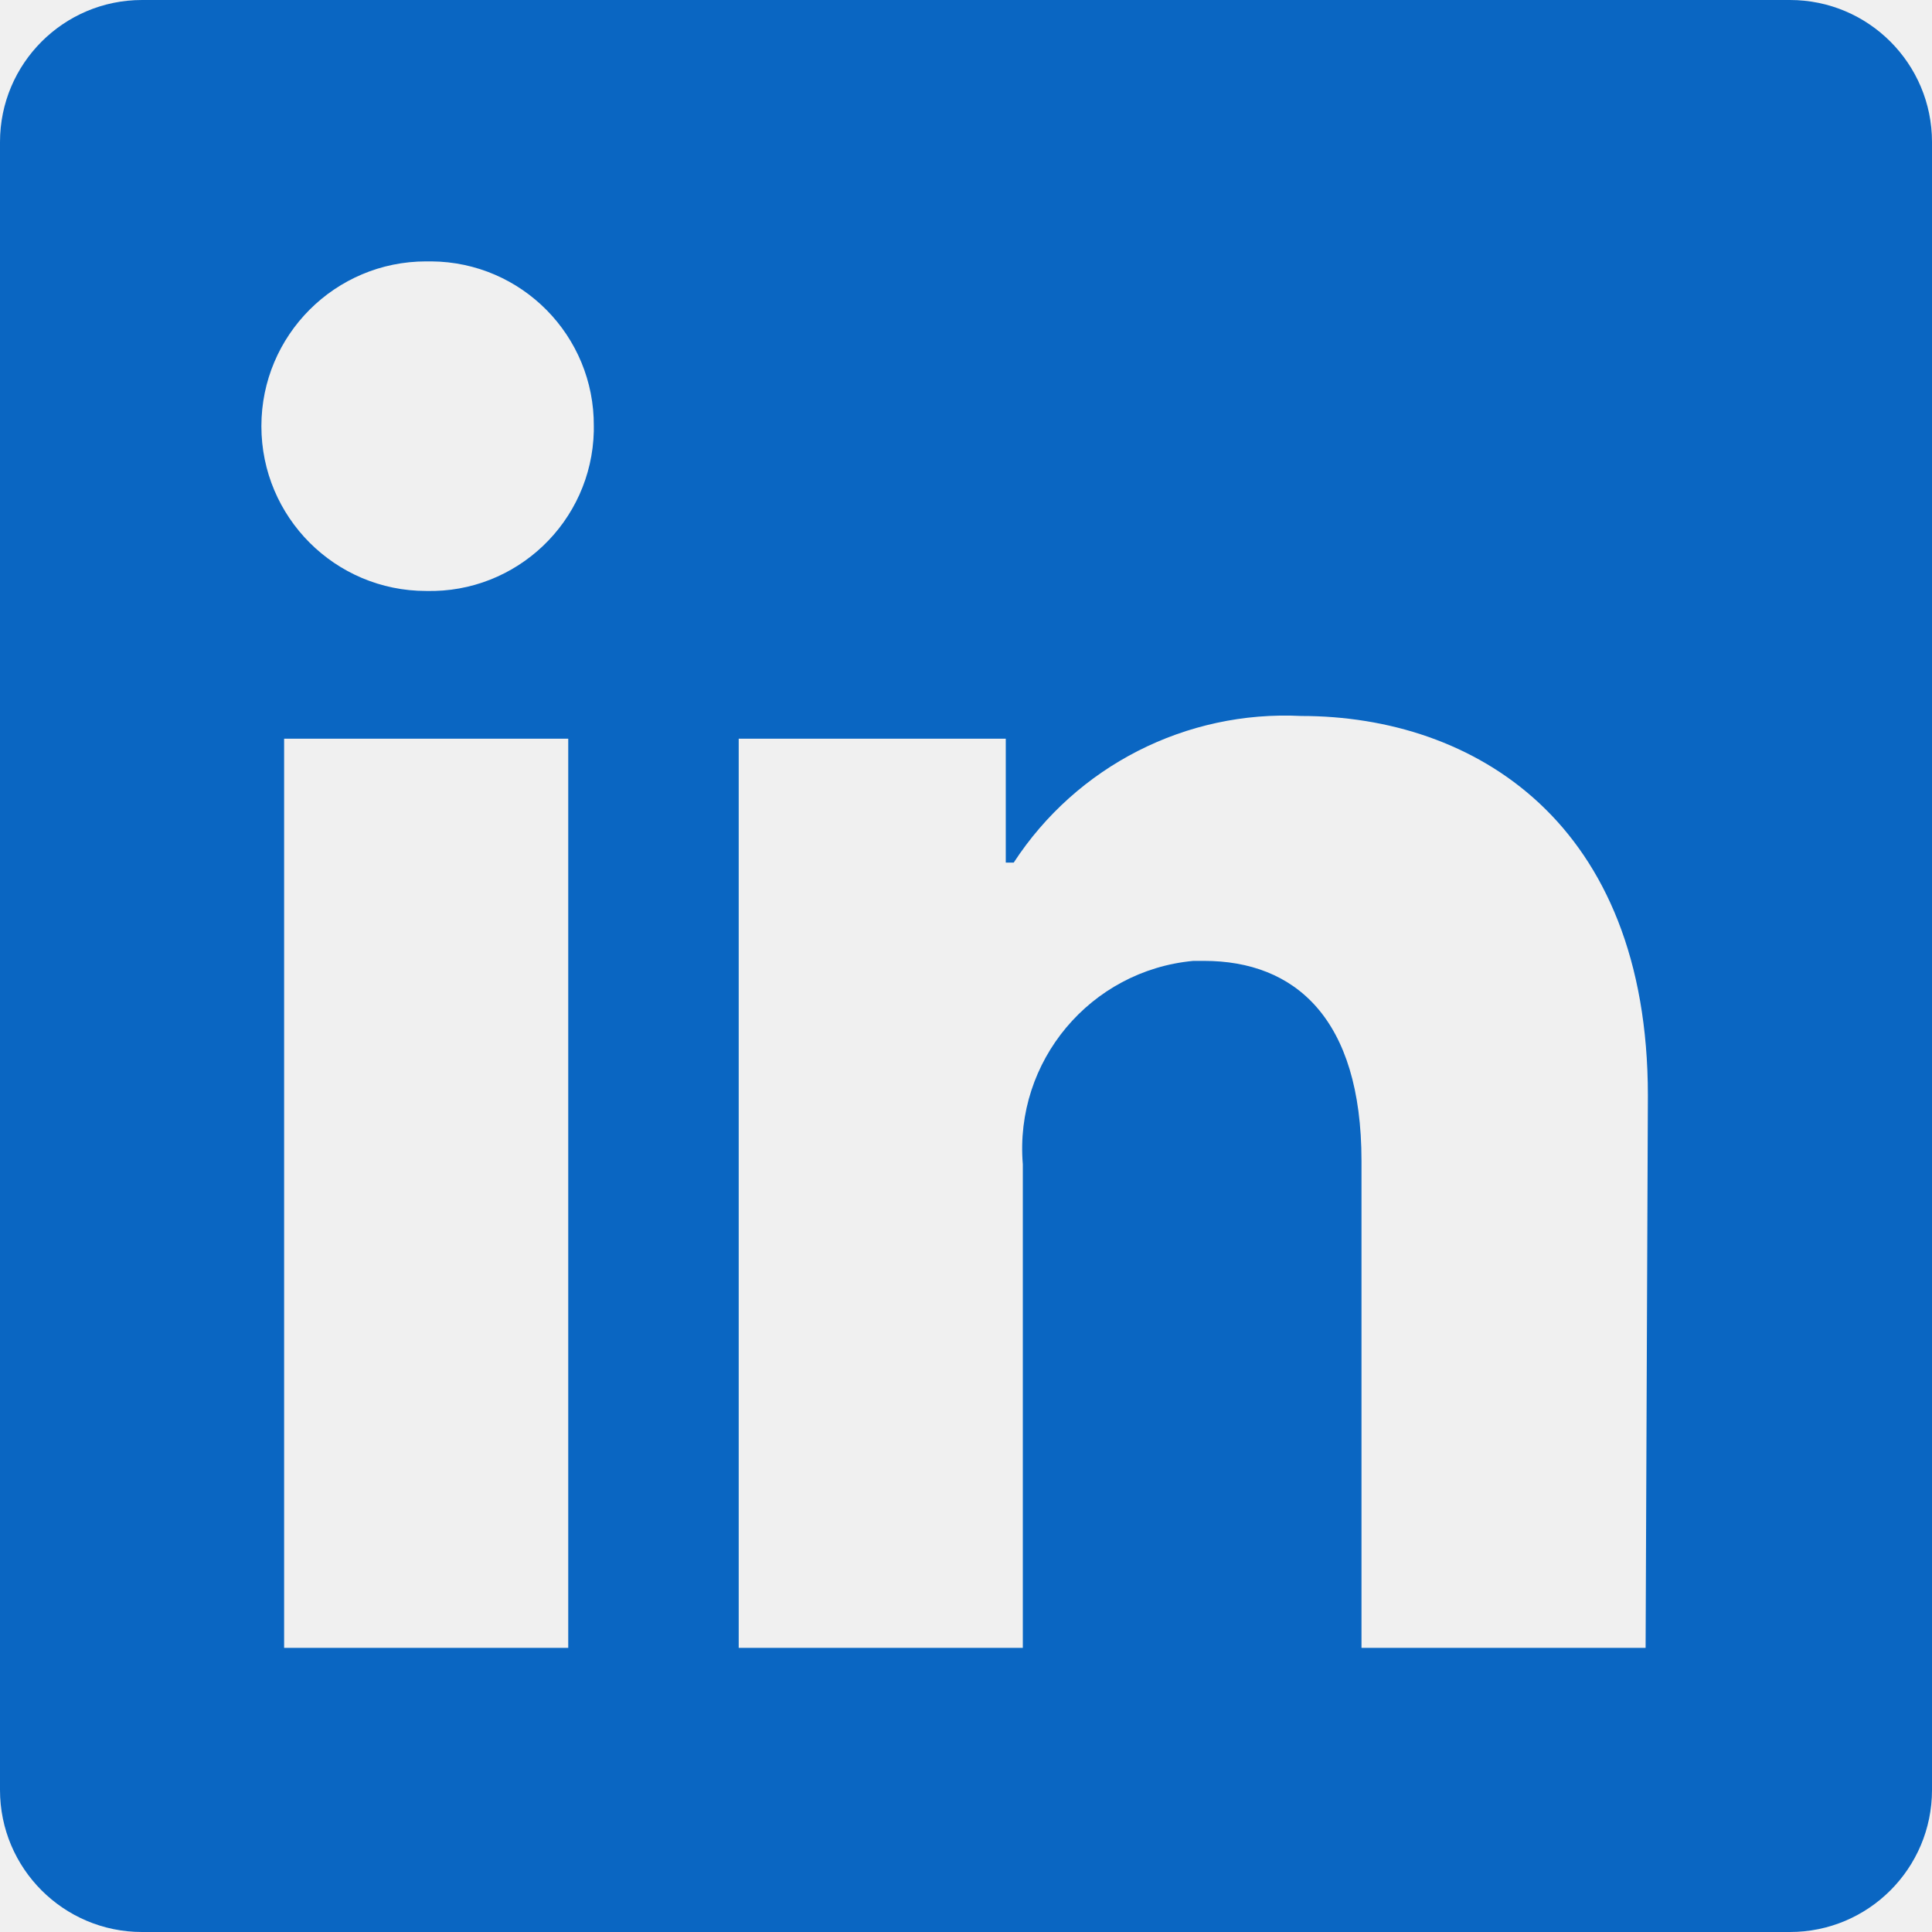
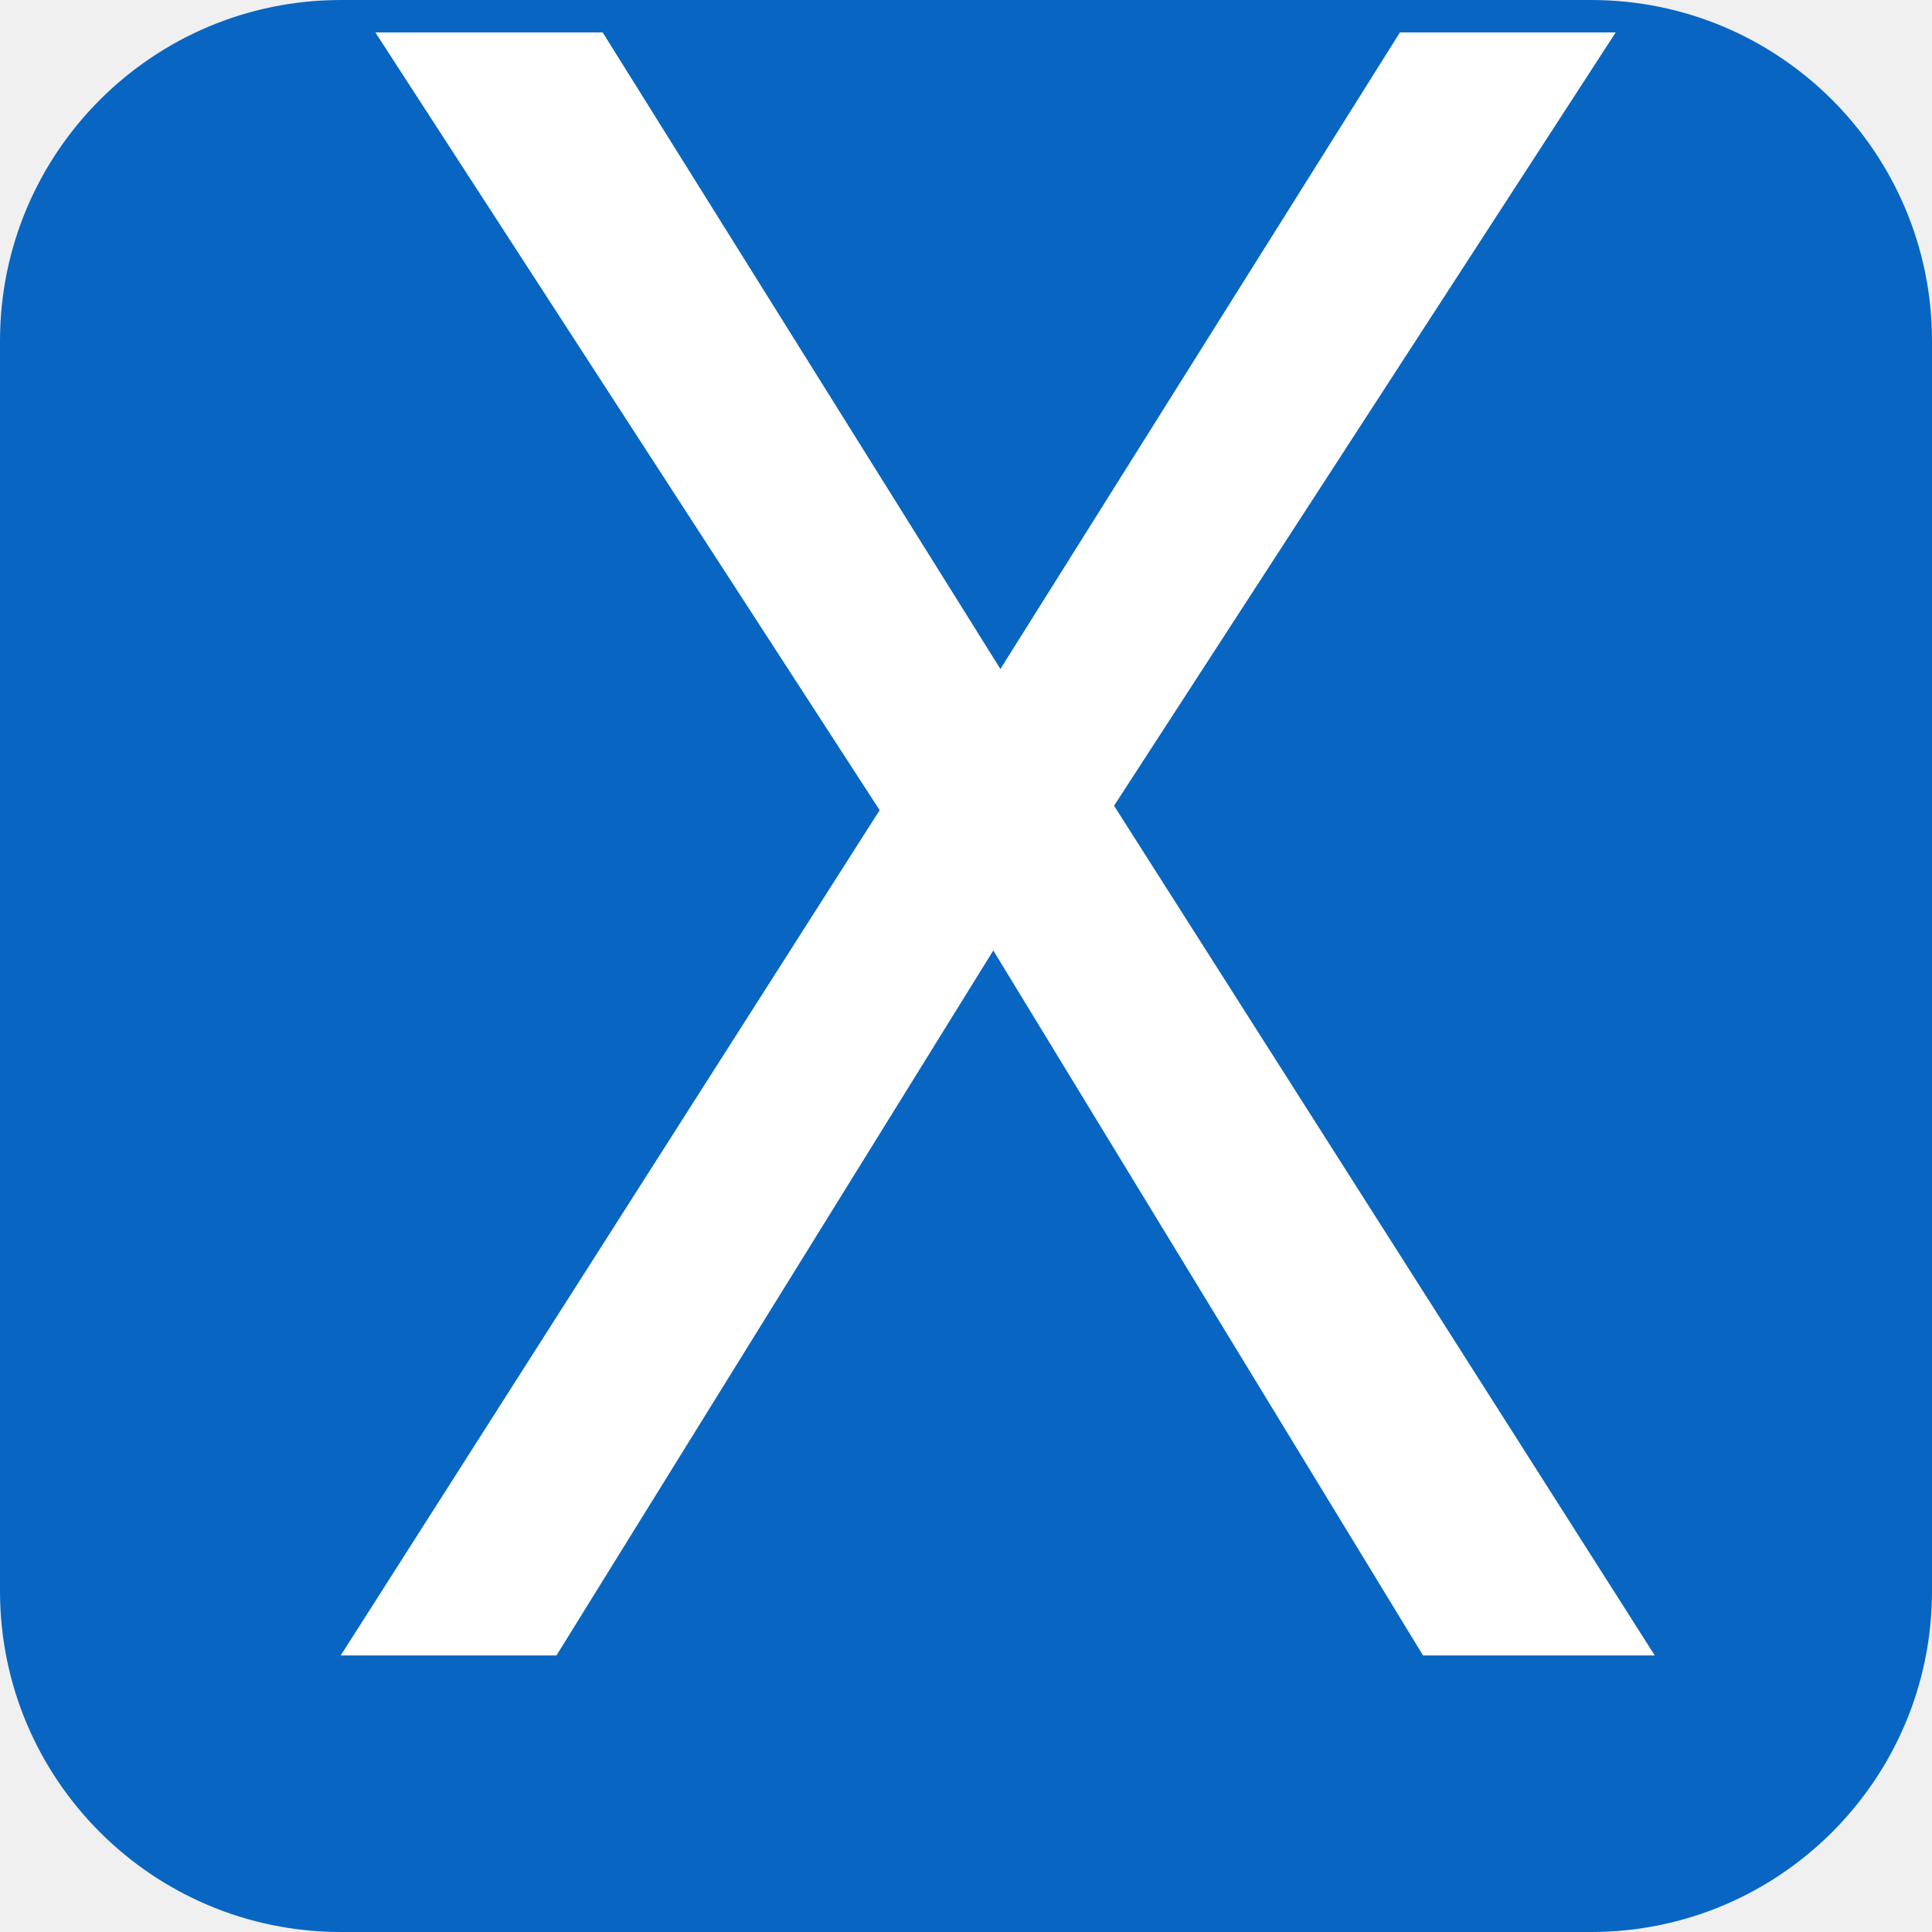
- <svg xmlns="http://www.w3.org/2000/svg" width="34" height="34" viewBox="0 0 34 34" style="color: #0a66c2">
-   <g>
-     <path d="M34,2.5v29A2.5,2.5,0,0,1,31.5,34H2.5A2.5,2.5,0,0,1,0,31.5V2.5A2.5,2.5,0,0,1,2.5,0h29A2.5,2.5,0,0,1,34,2.5ZM10,13H5V29h5Zm.45-5.5A2.88,2.88,0,0,0,7.59,4.6H7.5a2.9,2.9,0,0,0,0,5.8h0a2.88,2.88,0,0,0,2.95-2.81ZM29,19.28c0-4.81-3.06-6.68-6.1-6.68a5.7,5.7,0,0,0-5.06,2.58H17.7V13H13V29h5V20.49a3.32,3.32,0,0,1,3-3.58h.19c1.59,0,2.77,1,2.77,3.52V29h5Z" fill="currentColor" />
+ <svg xmlns="http://www.w3.org/2000/svg" width="34" height="34">
+   <g class="layer">
+     <rect fill="#0866c2" height="34" id="svg_4" rx="6" ry="6" stroke="#0866C2" stroke-width="0" transform="matrix(1 0 0 1 0 0)" width="34" x="0" y="0" />
+     <text fill="#ffffff" font-family="Fantasy" font-size="40" id="svg_6" stroke="#0866C2" stroke-width="0" text-anchor="middle" x="17.56" xml:space="preserve" y="29.13">X</text>
  </g>
</svg>
